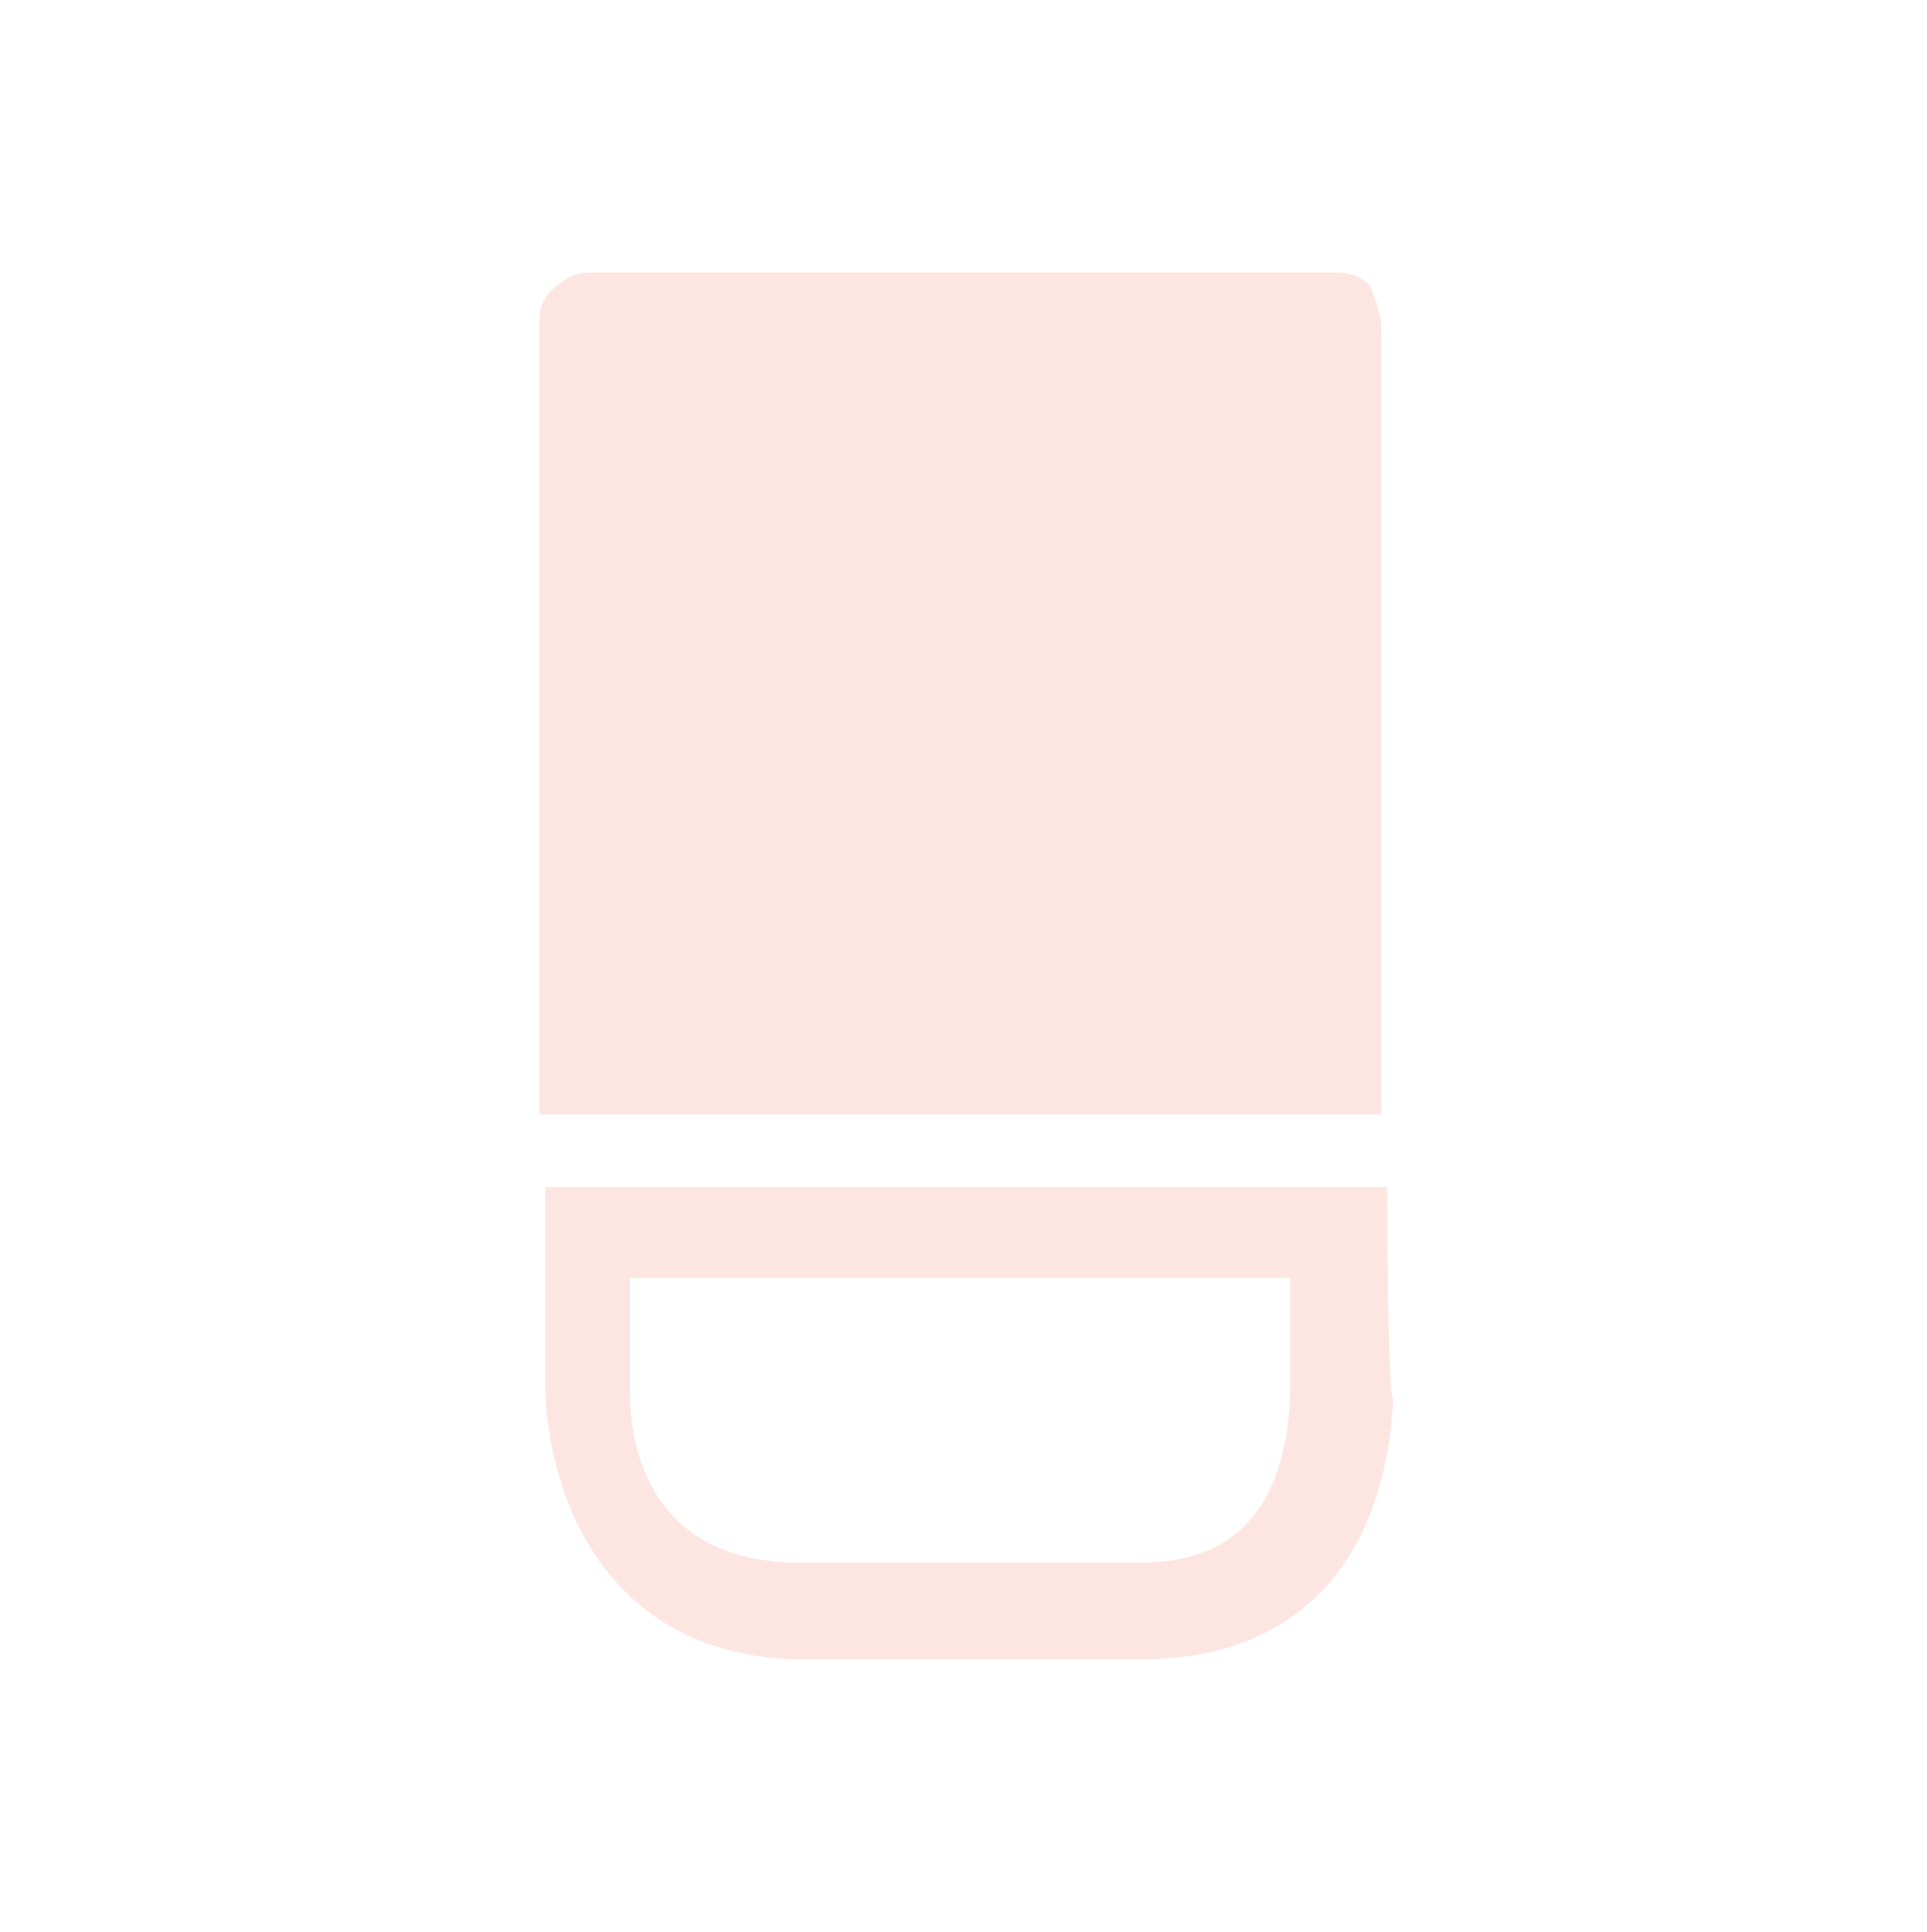
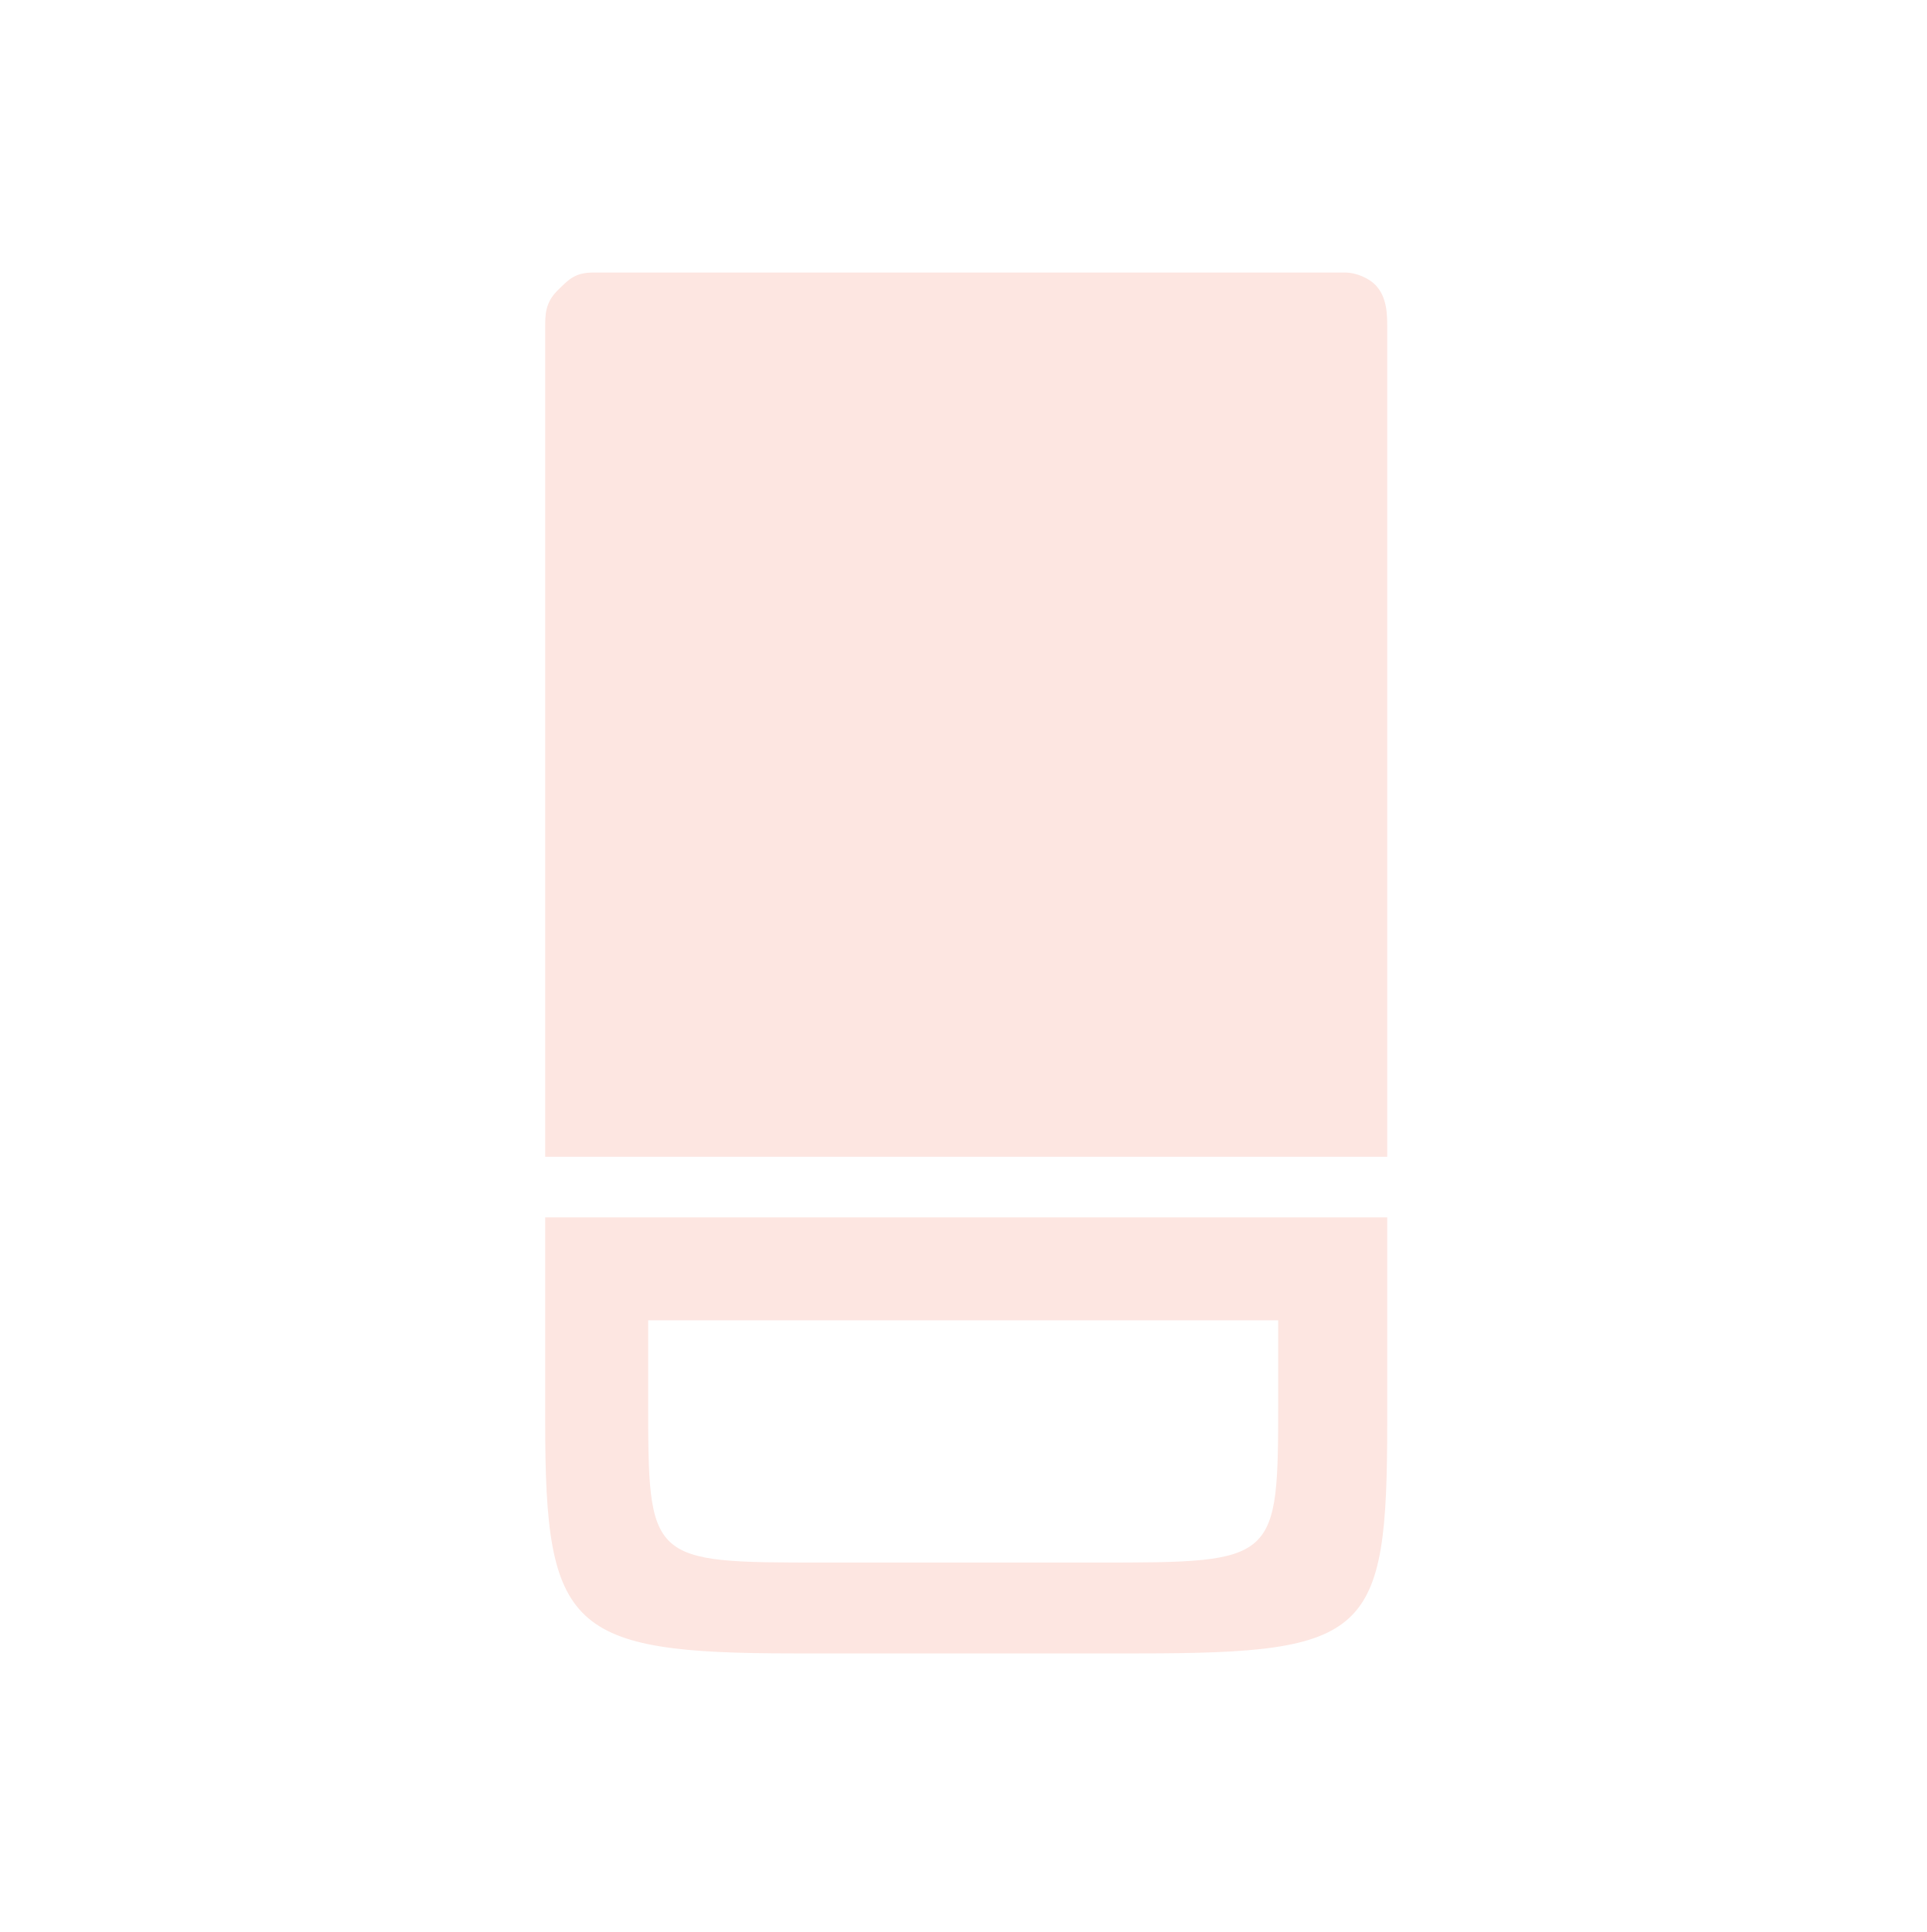
<svg xmlns="http://www.w3.org/2000/svg" version="1.1" id="Layer_1" x="0px" y="0px" viewBox="0 0 31.8 31.9" style="enable-background:new 0 0 31.8 31.9;" xml:space="preserve">
  <style type="text/css">
	.st0{fill:#FDE6E1;}
</style>
  <g>
-     <path class="st0" d="M21.3,21.1c0,0.9,0,1.8,0,1.9c-0.1,2.8-1.9,2.8-2.6,2.8h-4.8h-0.7c-2.4,0-2.8-1.8-2.8-2.8v-0.7v-1.2L21.3,21.1    M22.9,19.6H9v2.7V23c0.1,2,1.2,4.4,4.3,4.4H14h4.8c3.1,0,4.1-2.2,4.2-4.3C22.9,23,22.9,19.6,22.9,19.6L22.9,19.6z" />
-     <path class="st0" d="M22.1,4.5H9.7c-0.2,0-0.4,0.1-0.6,0.3S8.9,5.2,8.9,5.4v13h13.9v-13c0-0.2-0.1-0.5-0.2-0.7   C22.5,4.6,22.3,4.5,22.1,4.5L22.1,4.5z" />
+     <g>
+       <path class="st0" d="M22.2,4.5H9.8c-0.3,0-0.4,0.1-0.6,0.3S9,5.2,9,5.4v13.7h13.9V5.4c0-0.2,0-0.5-0.2-0.7    C22.6,4.6,22.4,4.5,22.2,4.5L22.2,4.5z" />
+     </g>
+     <path class="st0" d="M9,20.1c0,0,0,2.1,0,3.4c0,3.4,0.4,3.8,4.1,3.8l5.7,0c3.8,0,4.1-0.3,4.1-3.8c0-1.3,0-3.4,0-3.4L9,20.1z    M21.1,23.1c0,2.7,0,2.7-3,2.7l-4.5,0c-2.9,0-2.9,0-2.9-2.7c0-1,0-1.3,0-1.3l10.4,0C21.1,21.8,21.1,22.1,21.1,23.1z" />
  </g>
</svg>
